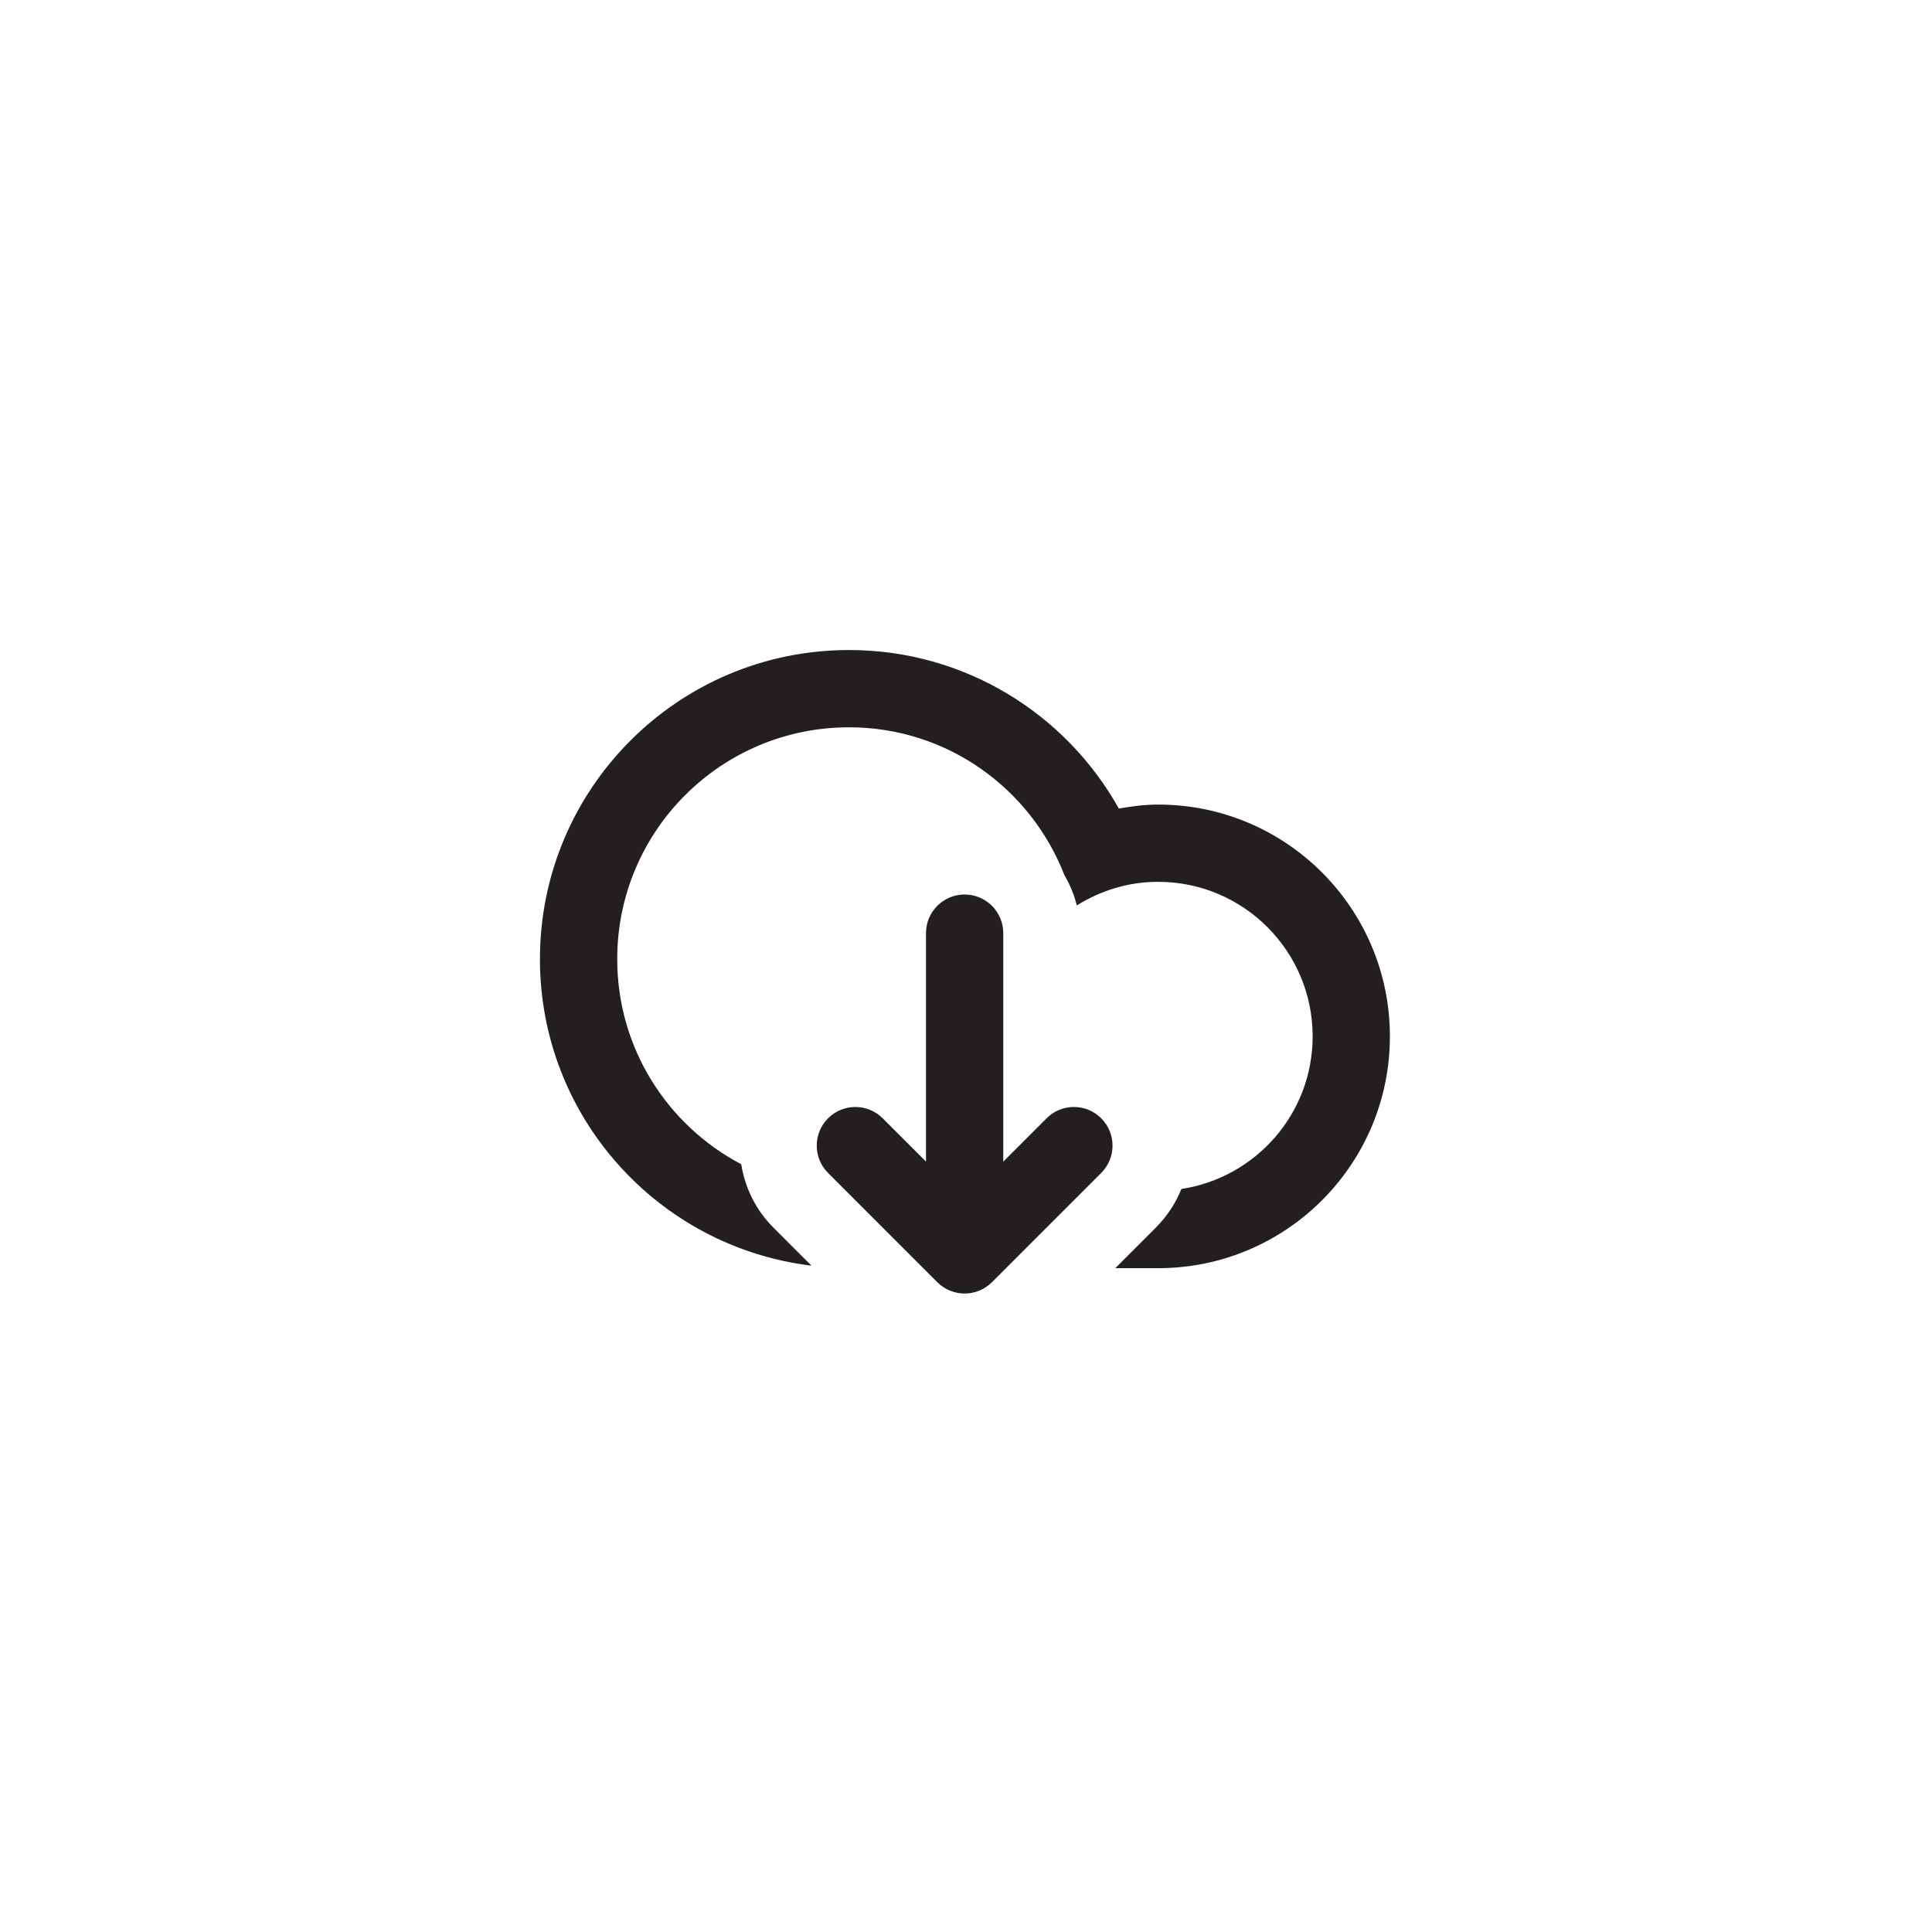
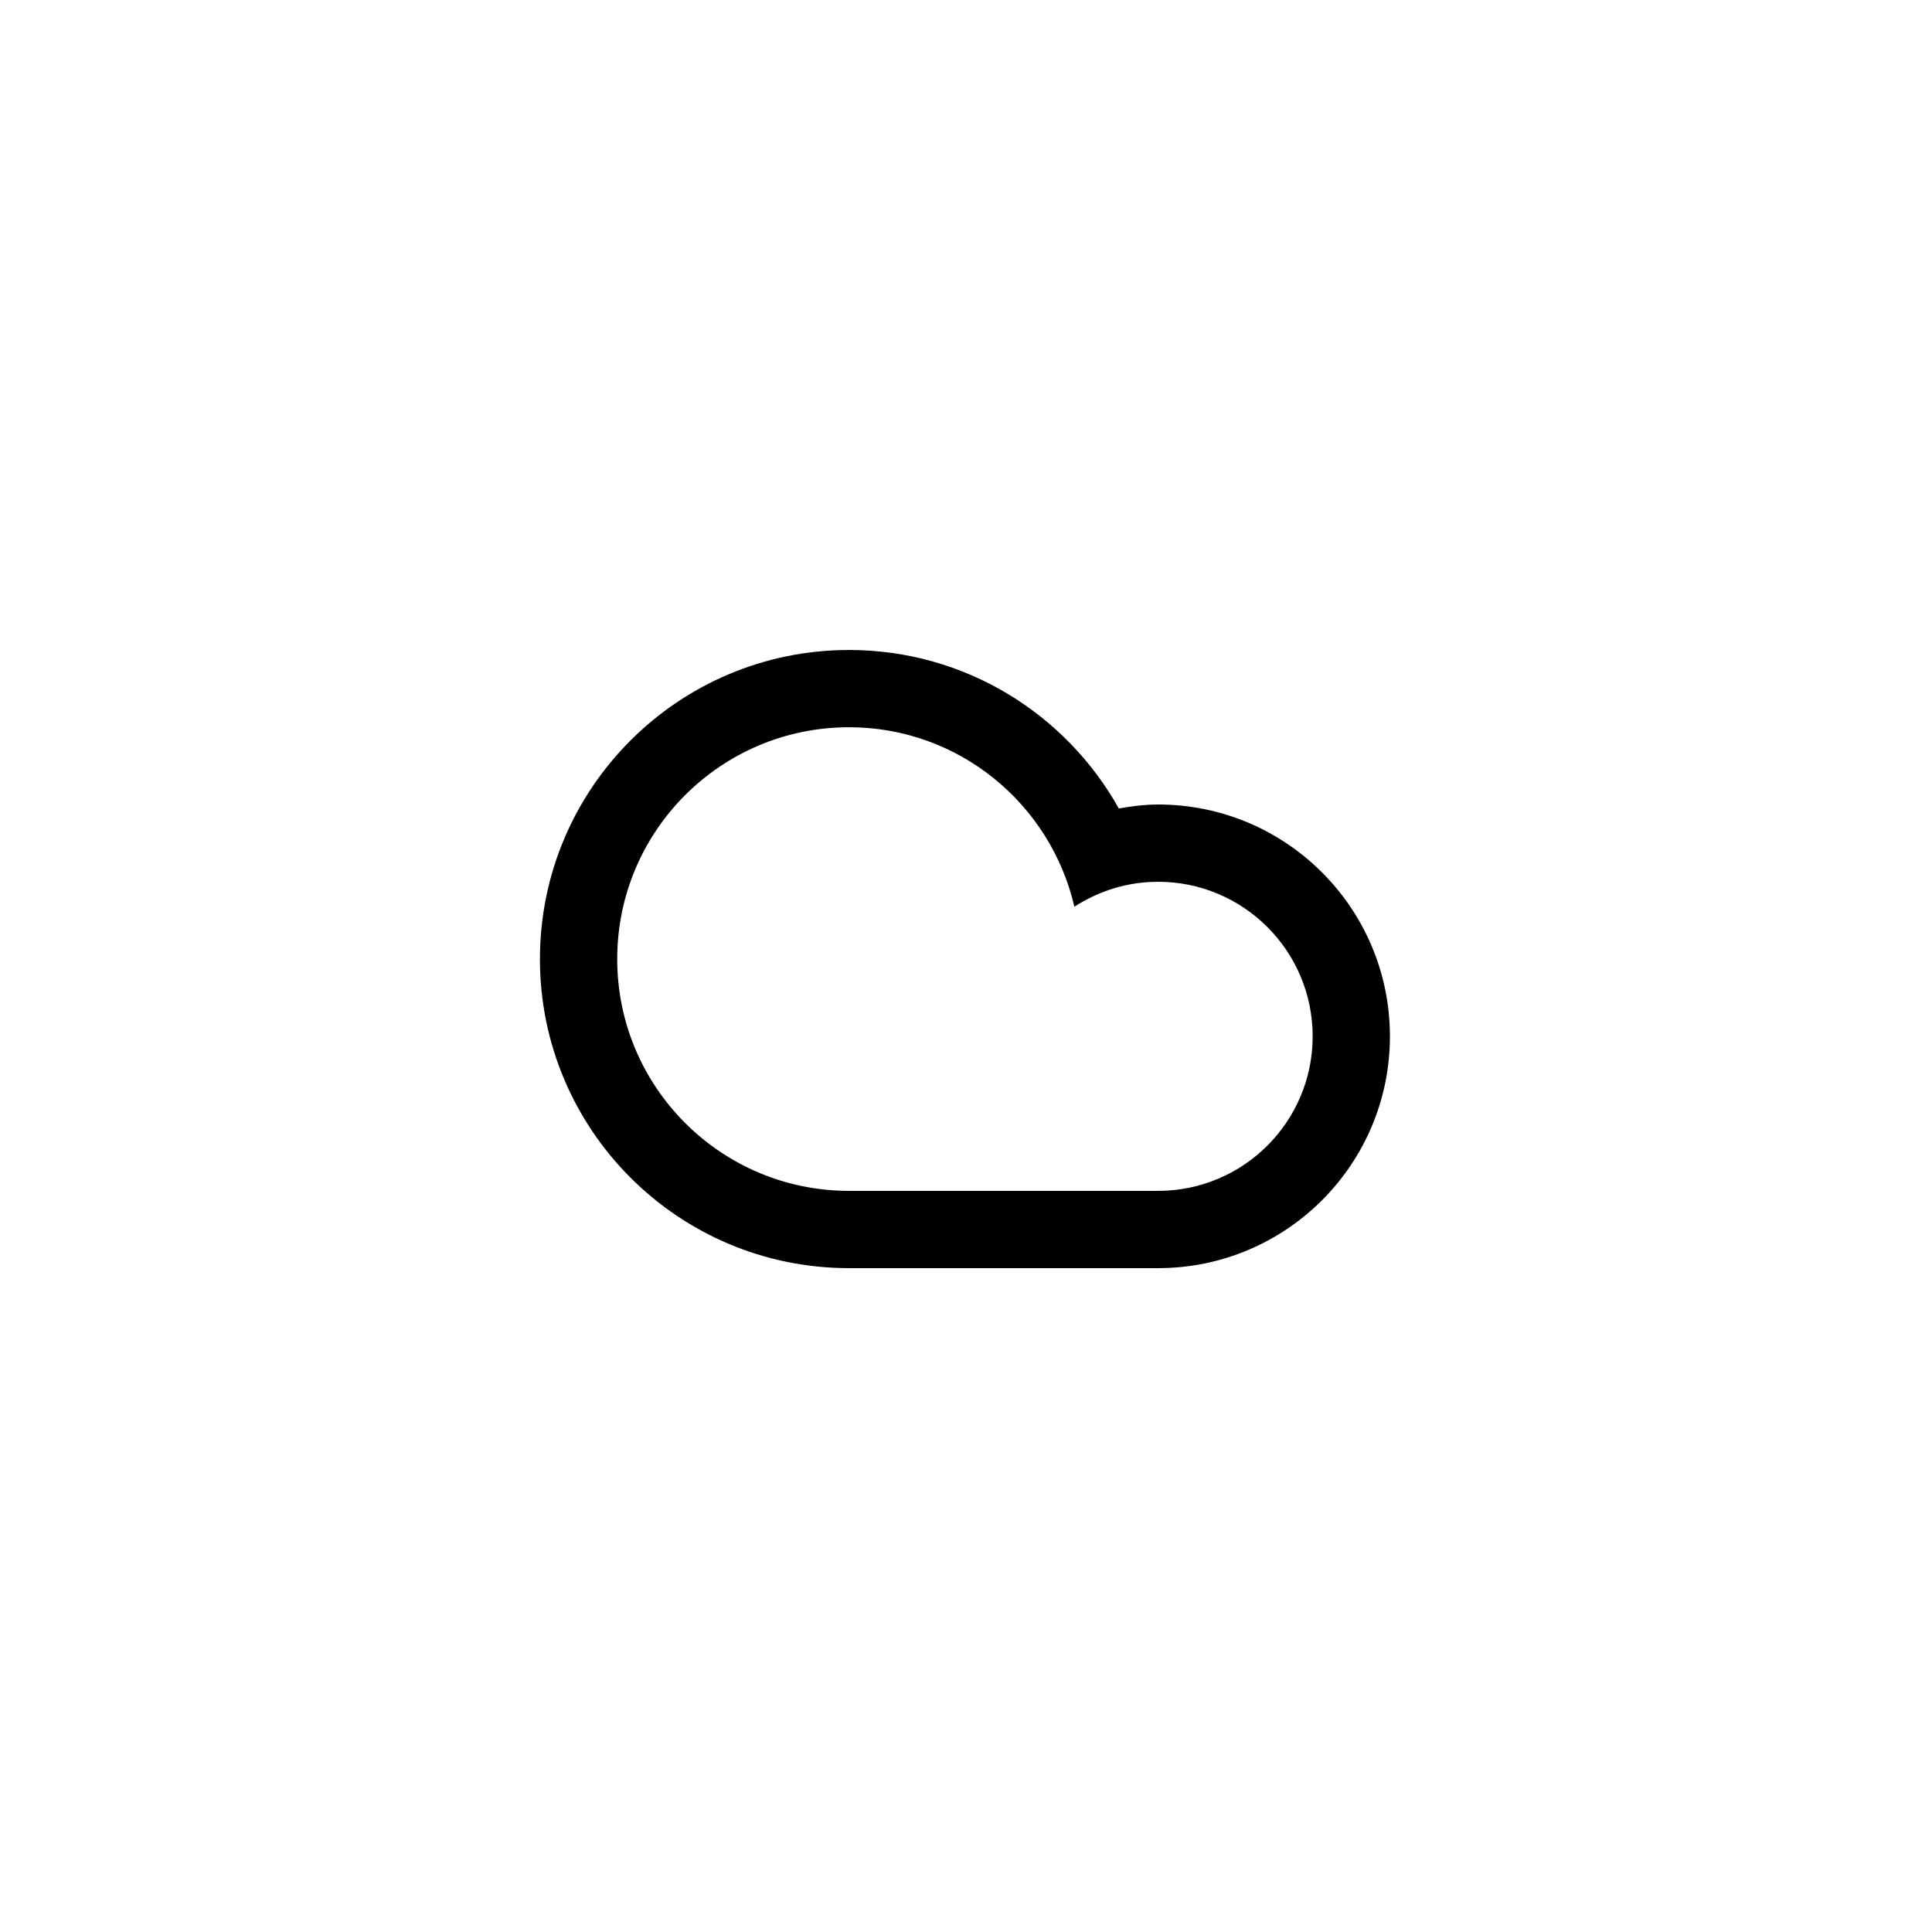
<svg xmlns="http://www.w3.org/2000/svg" version="1.1" id="Layer_1" x="0px" y="0px" width="100px" height="100px" viewBox="0 0 100 100" enable-background="new 0 0 100 100" xml:space="preserve">
-   <path fill-rule="evenodd" clip-rule="evenodd" fill="#231F20" d="M59.943,65.641c-0.518,0-1.287,0-2.217,0l2.101-2.102  c0.589-0.59,1.029-1.271,1.322-1.998c3.844-0.584,6.793-3.893,6.793-7.898c0-4.418-3.581-8-7.999-8  c-1.549,0-2.982,0.458-4.207,1.221c-0.139-0.559-0.358-1.08-0.641-1.564c-1.738-4.475-6.061-7.655-11.15-7.655  c-6.627,0-11.998,5.371-11.998,11.998c0,4.612,2.604,8.61,6.418,10.618c0.195,1.201,0.74,2.354,1.666,3.279l1.971,1.971  c-7.917-0.959-14.055-7.691-14.055-15.868c0-8.835,7.162-15.998,15.998-15.998c6.004,0,11.229,3.312,13.965,8.204  c0.664-0.114,1.336-0.205,2.033-0.205c6.627,0,11.998,5.372,11.998,12C71.941,60.268,66.57,65.641,59.943,65.641z M45.687,57.883  l2.243,2.242V48.298c0-1.104,0.895-1.999,1.999-1.999s2,0.895,2,1.999v11.827l2.242-2.242c0.78-0.781,2.048-0.781,2.828,0  s0.78,2.047,0,2.828l-5.656,5.656c-0.78,0.781-2.047,0.781-2.828,0l-5.655-5.656c-0.781-0.781-0.781-2.047,0-2.828  C43.64,57.102,44.906,57.102,45.687,57.883z" />
+   <path fill-rule="evenodd" clip-rule="evenodd" d="M43.945,65.639c-8.835,0-15.998-7.162-15.998-15.998  c0-8.836,7.163-15.998,15.998-15.998c6.004,0,11.229,3.312,13.965,8.203c0.664-0.113,1.338-0.205,2.033-0.205  c6.627,0,11.999,5.373,11.999,12c0,6.625-5.372,11.998-11.999,11.998C57.168,65.639,47.143,65.639,43.945,65.639z M59.943,61.639  c4.418,0,8-3.582,8-7.998c0-4.418-3.582-8-8-8c-1.6,0-3.082,0.481-4.333,1.291c-1.231-5.316-5.974-9.29-11.665-9.29  c-6.626,0-11.998,5.372-11.998,11.999c0,6.626,5.372,11.998,11.998,11.998C47.562,61.639,56.924,61.639,59.943,61.639z" />
</svg>
